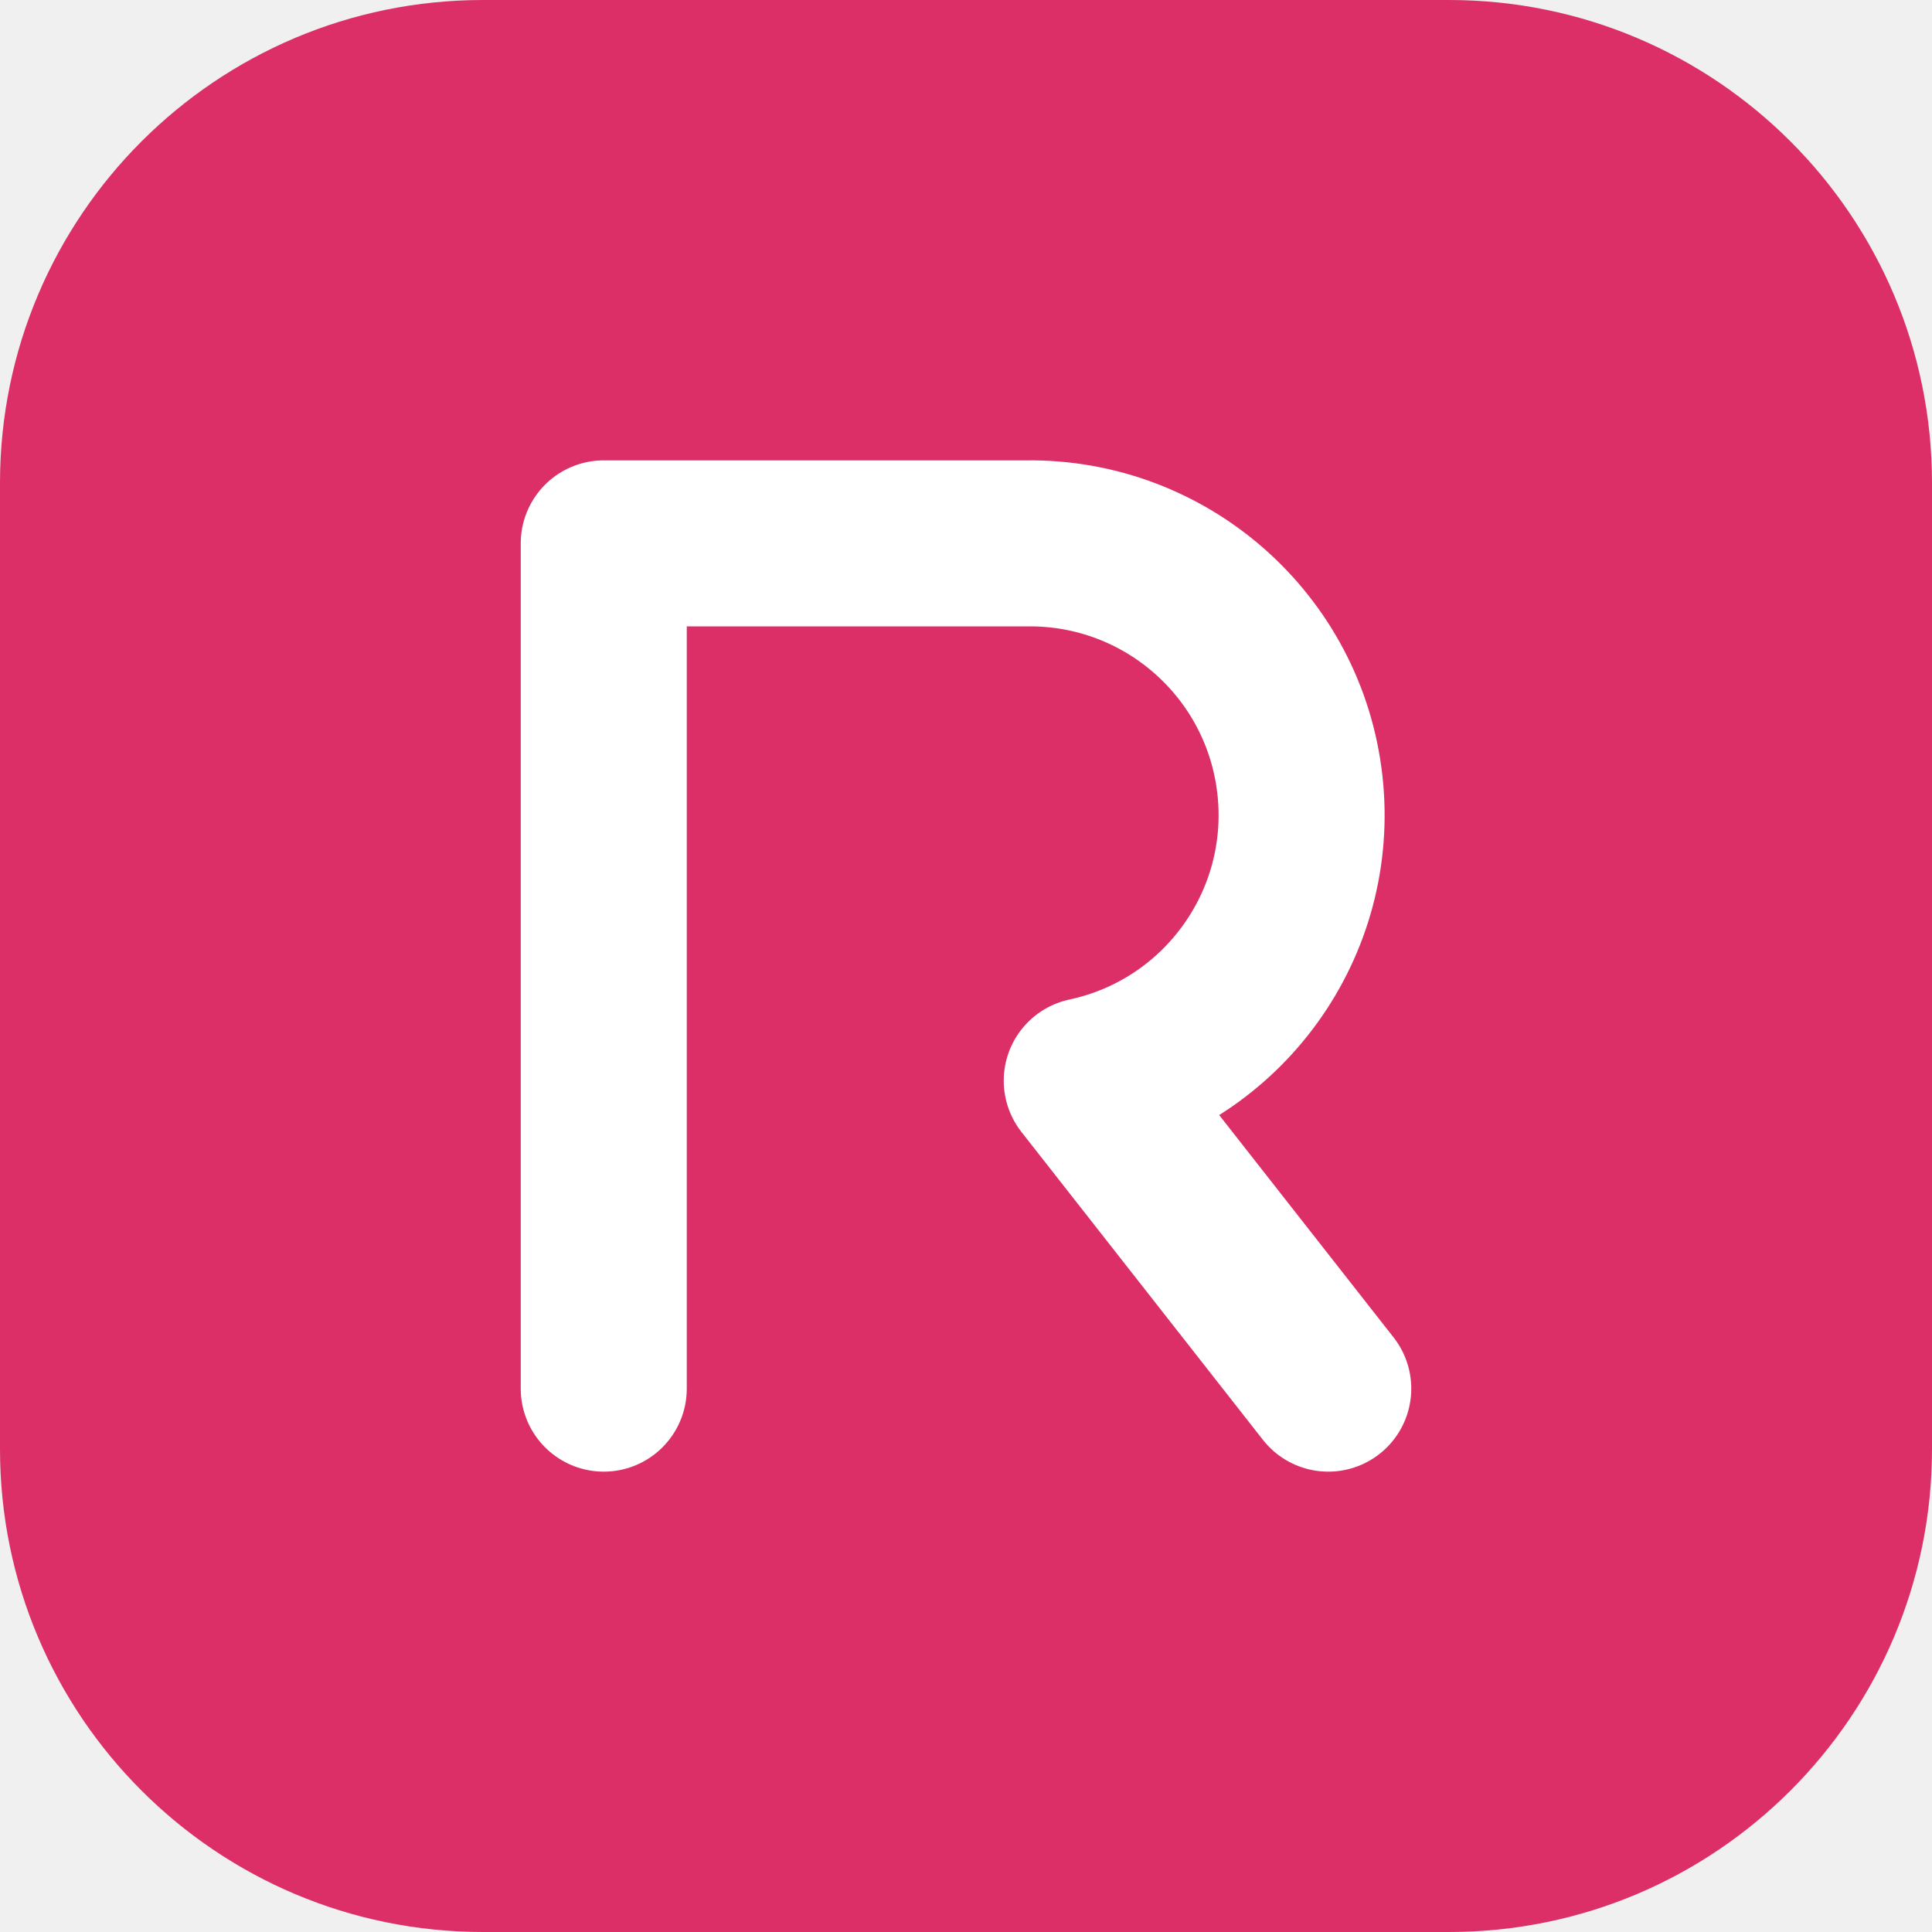
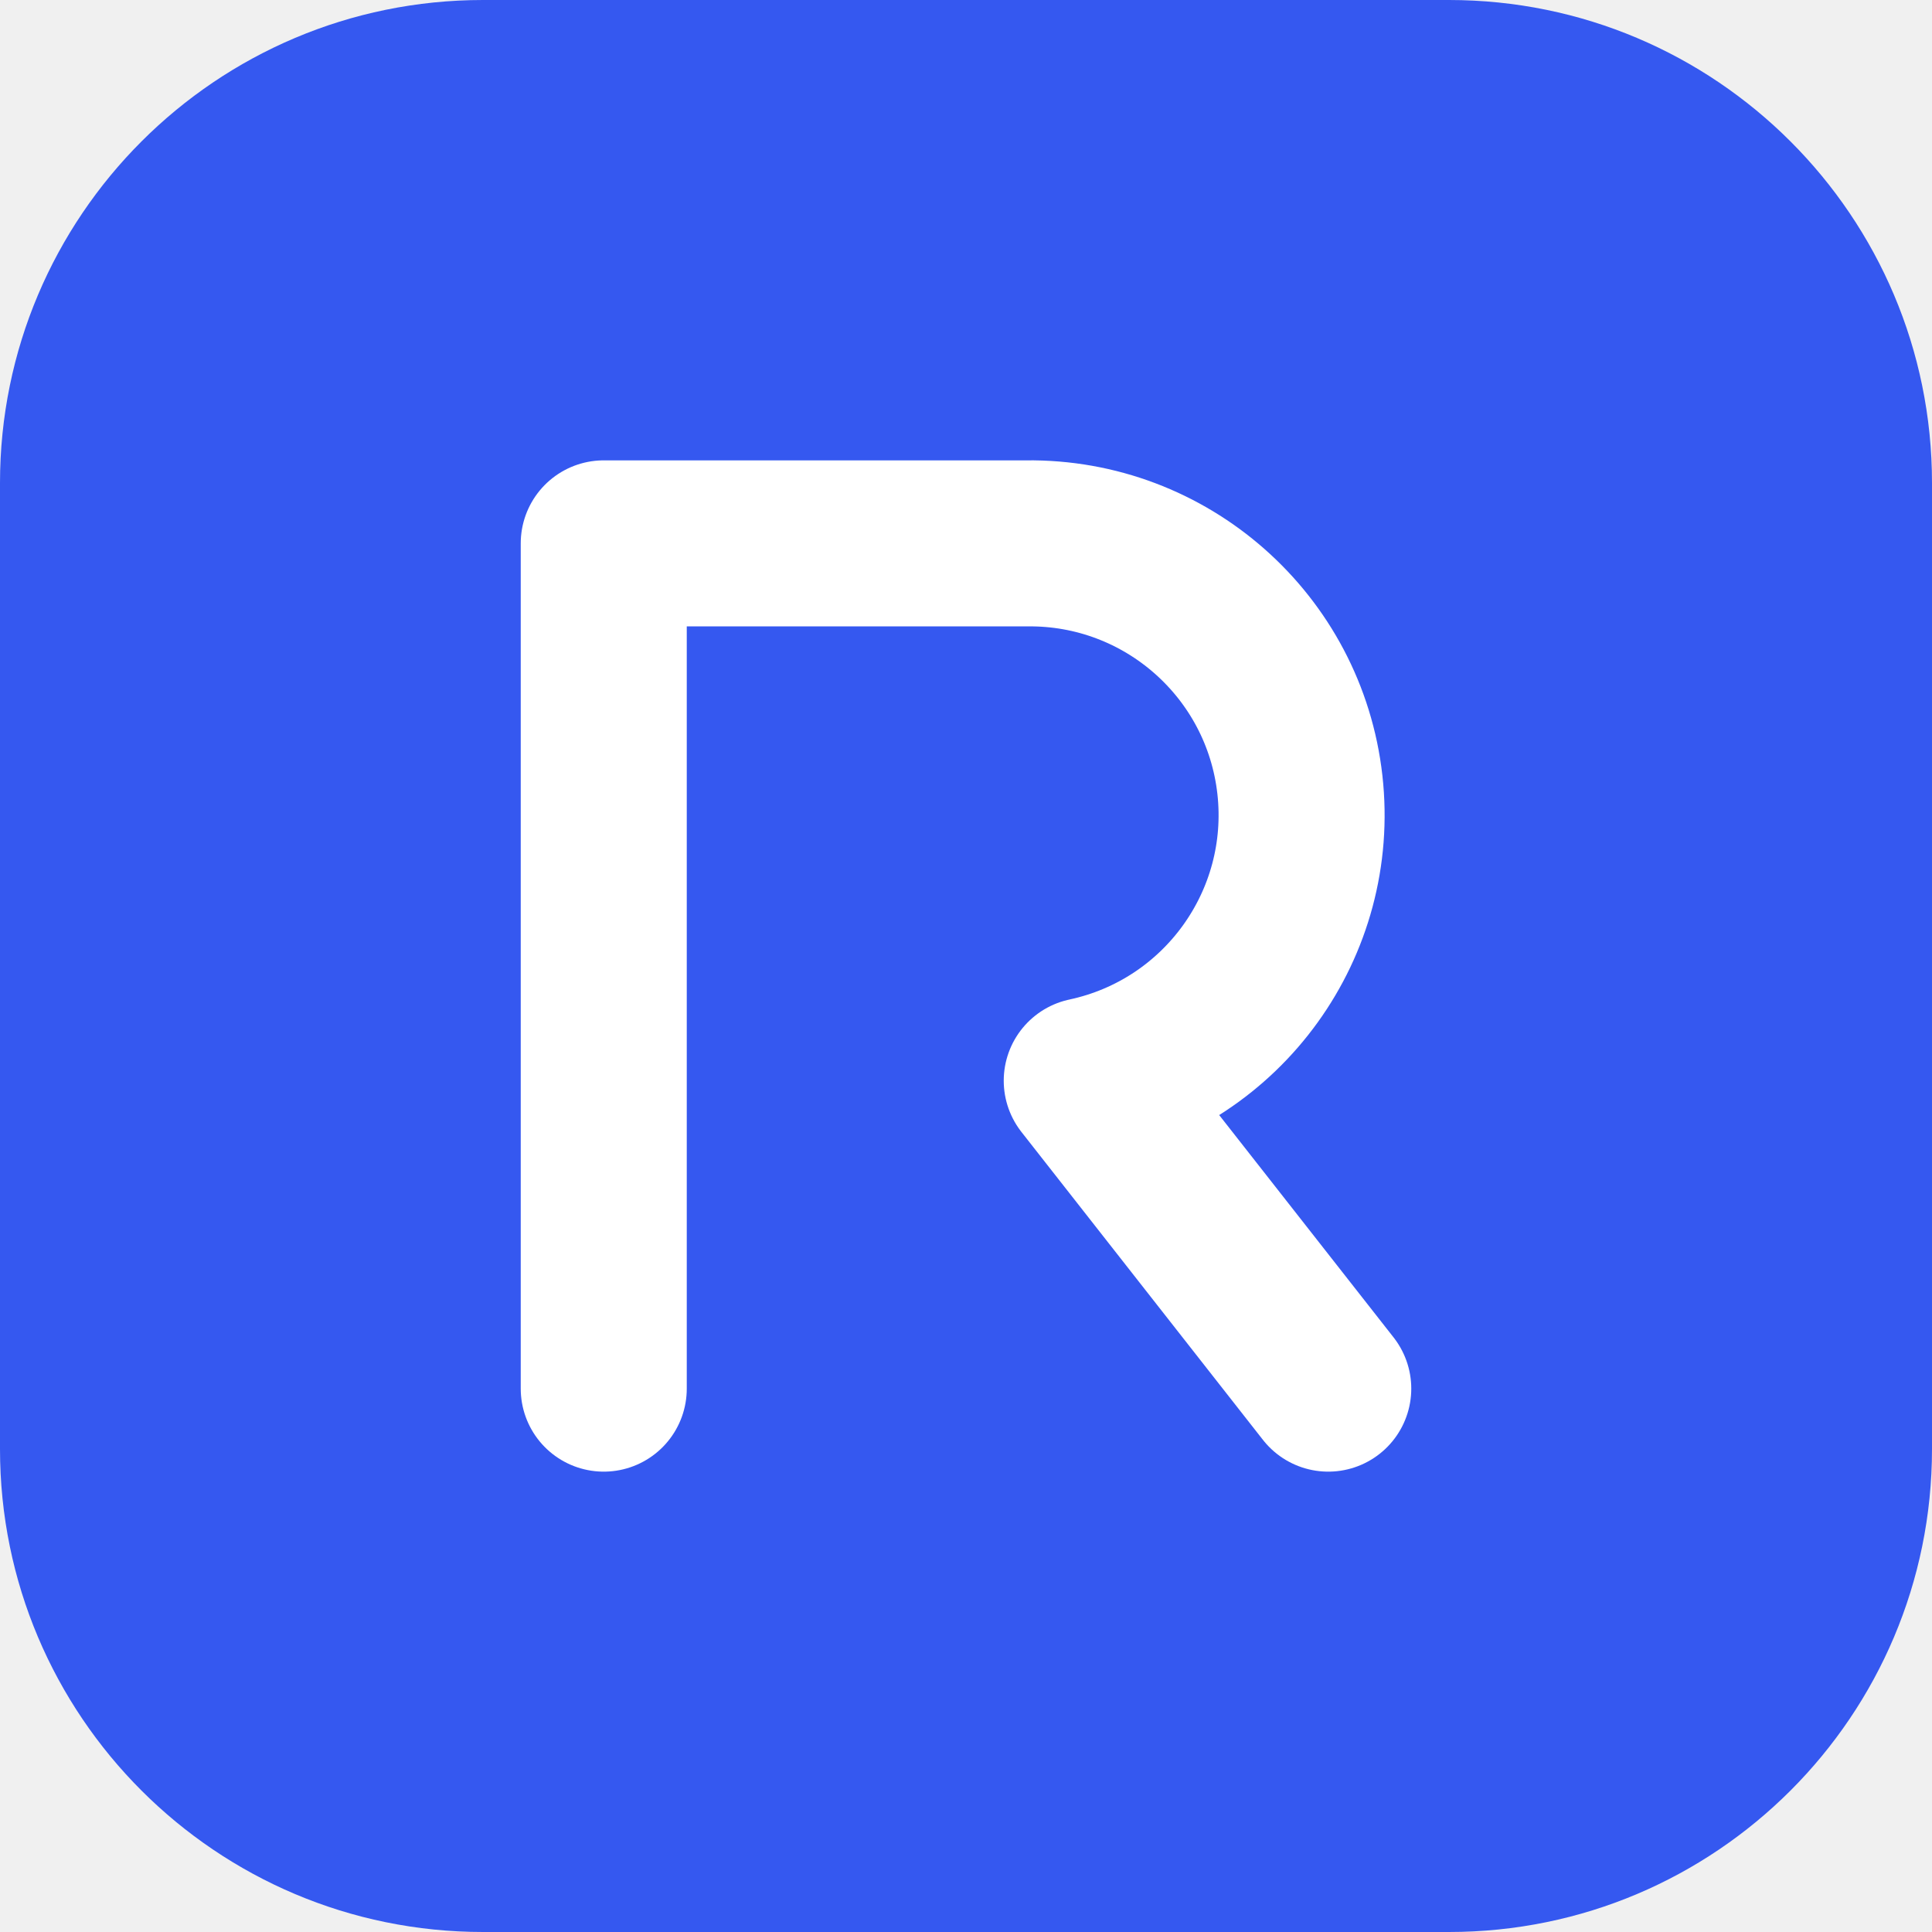
<svg xmlns="http://www.w3.org/2000/svg" viewBox="0 0 64 64">
-   <rect width="64" height="64" rx="16" fill="#dc2f67" />
+   <rect width="64" height="64" rx="16" fill="#3558f0" />
  <path d="M20 46V18h14a9 9 0 0 1 2 17.8L44 46" fill="none" stroke="#fff" stroke-width="5.5" stroke-linecap="round" stroke-linejoin="round" />
</svg>
